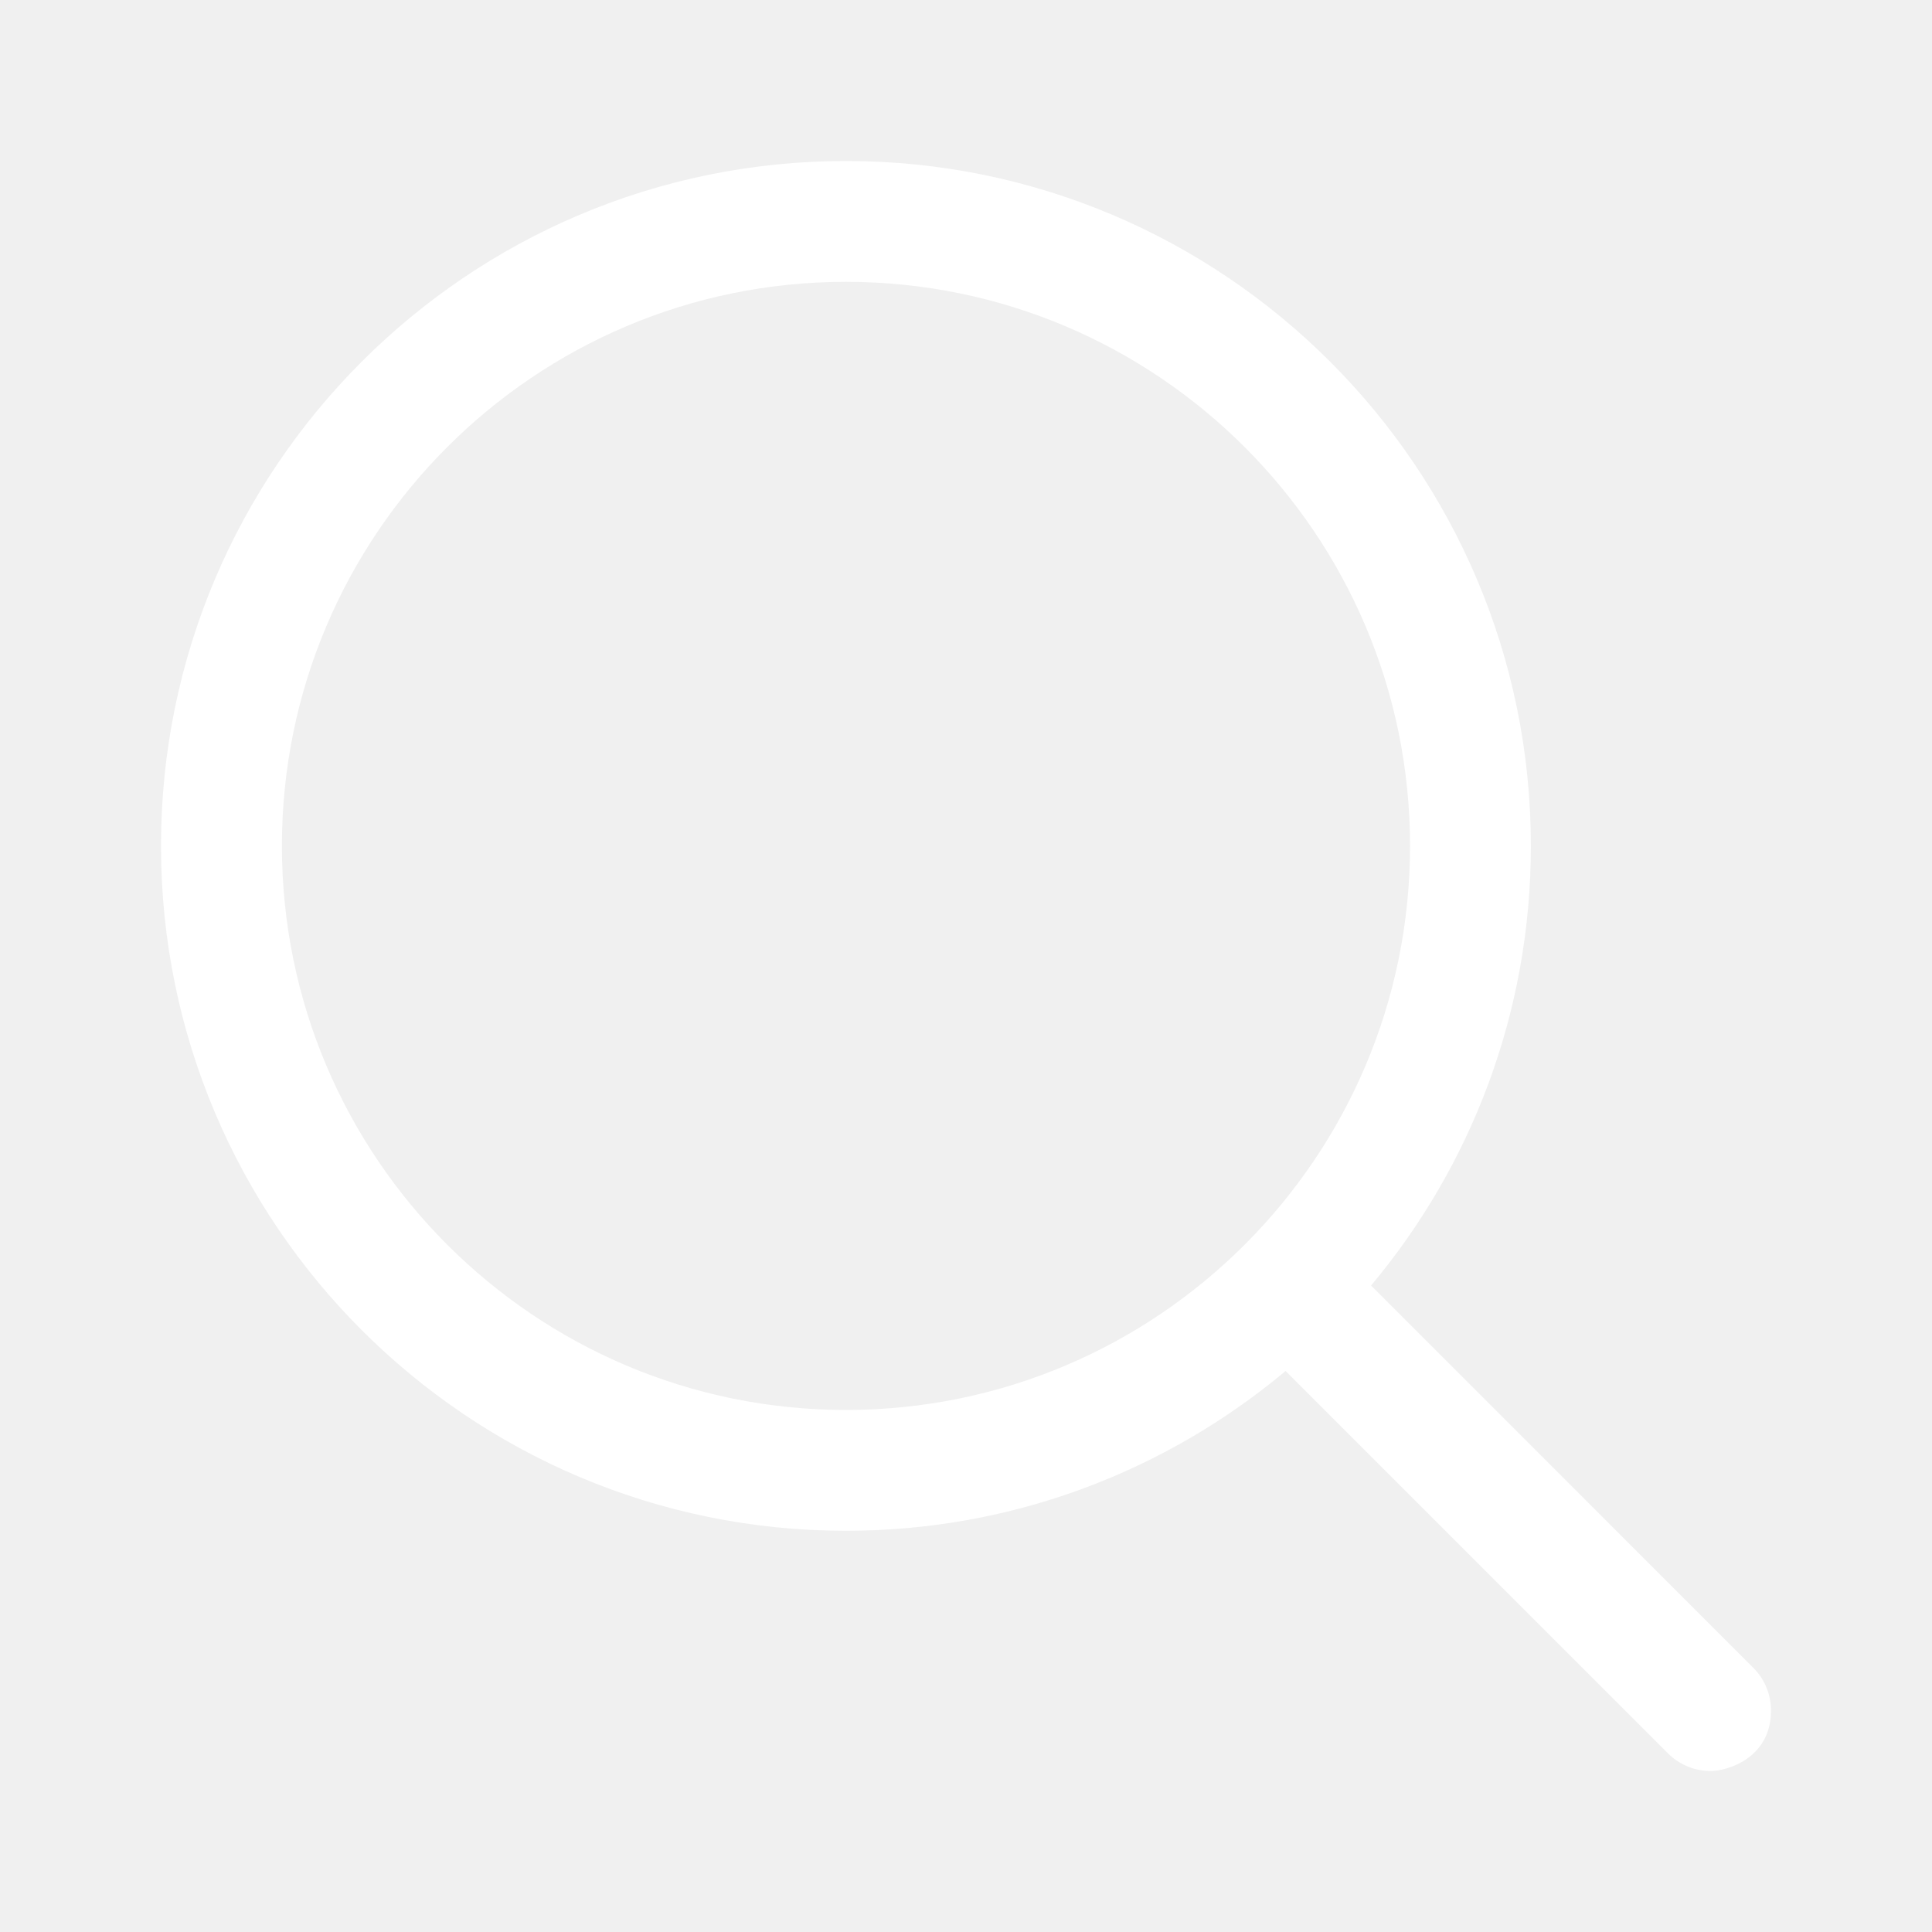
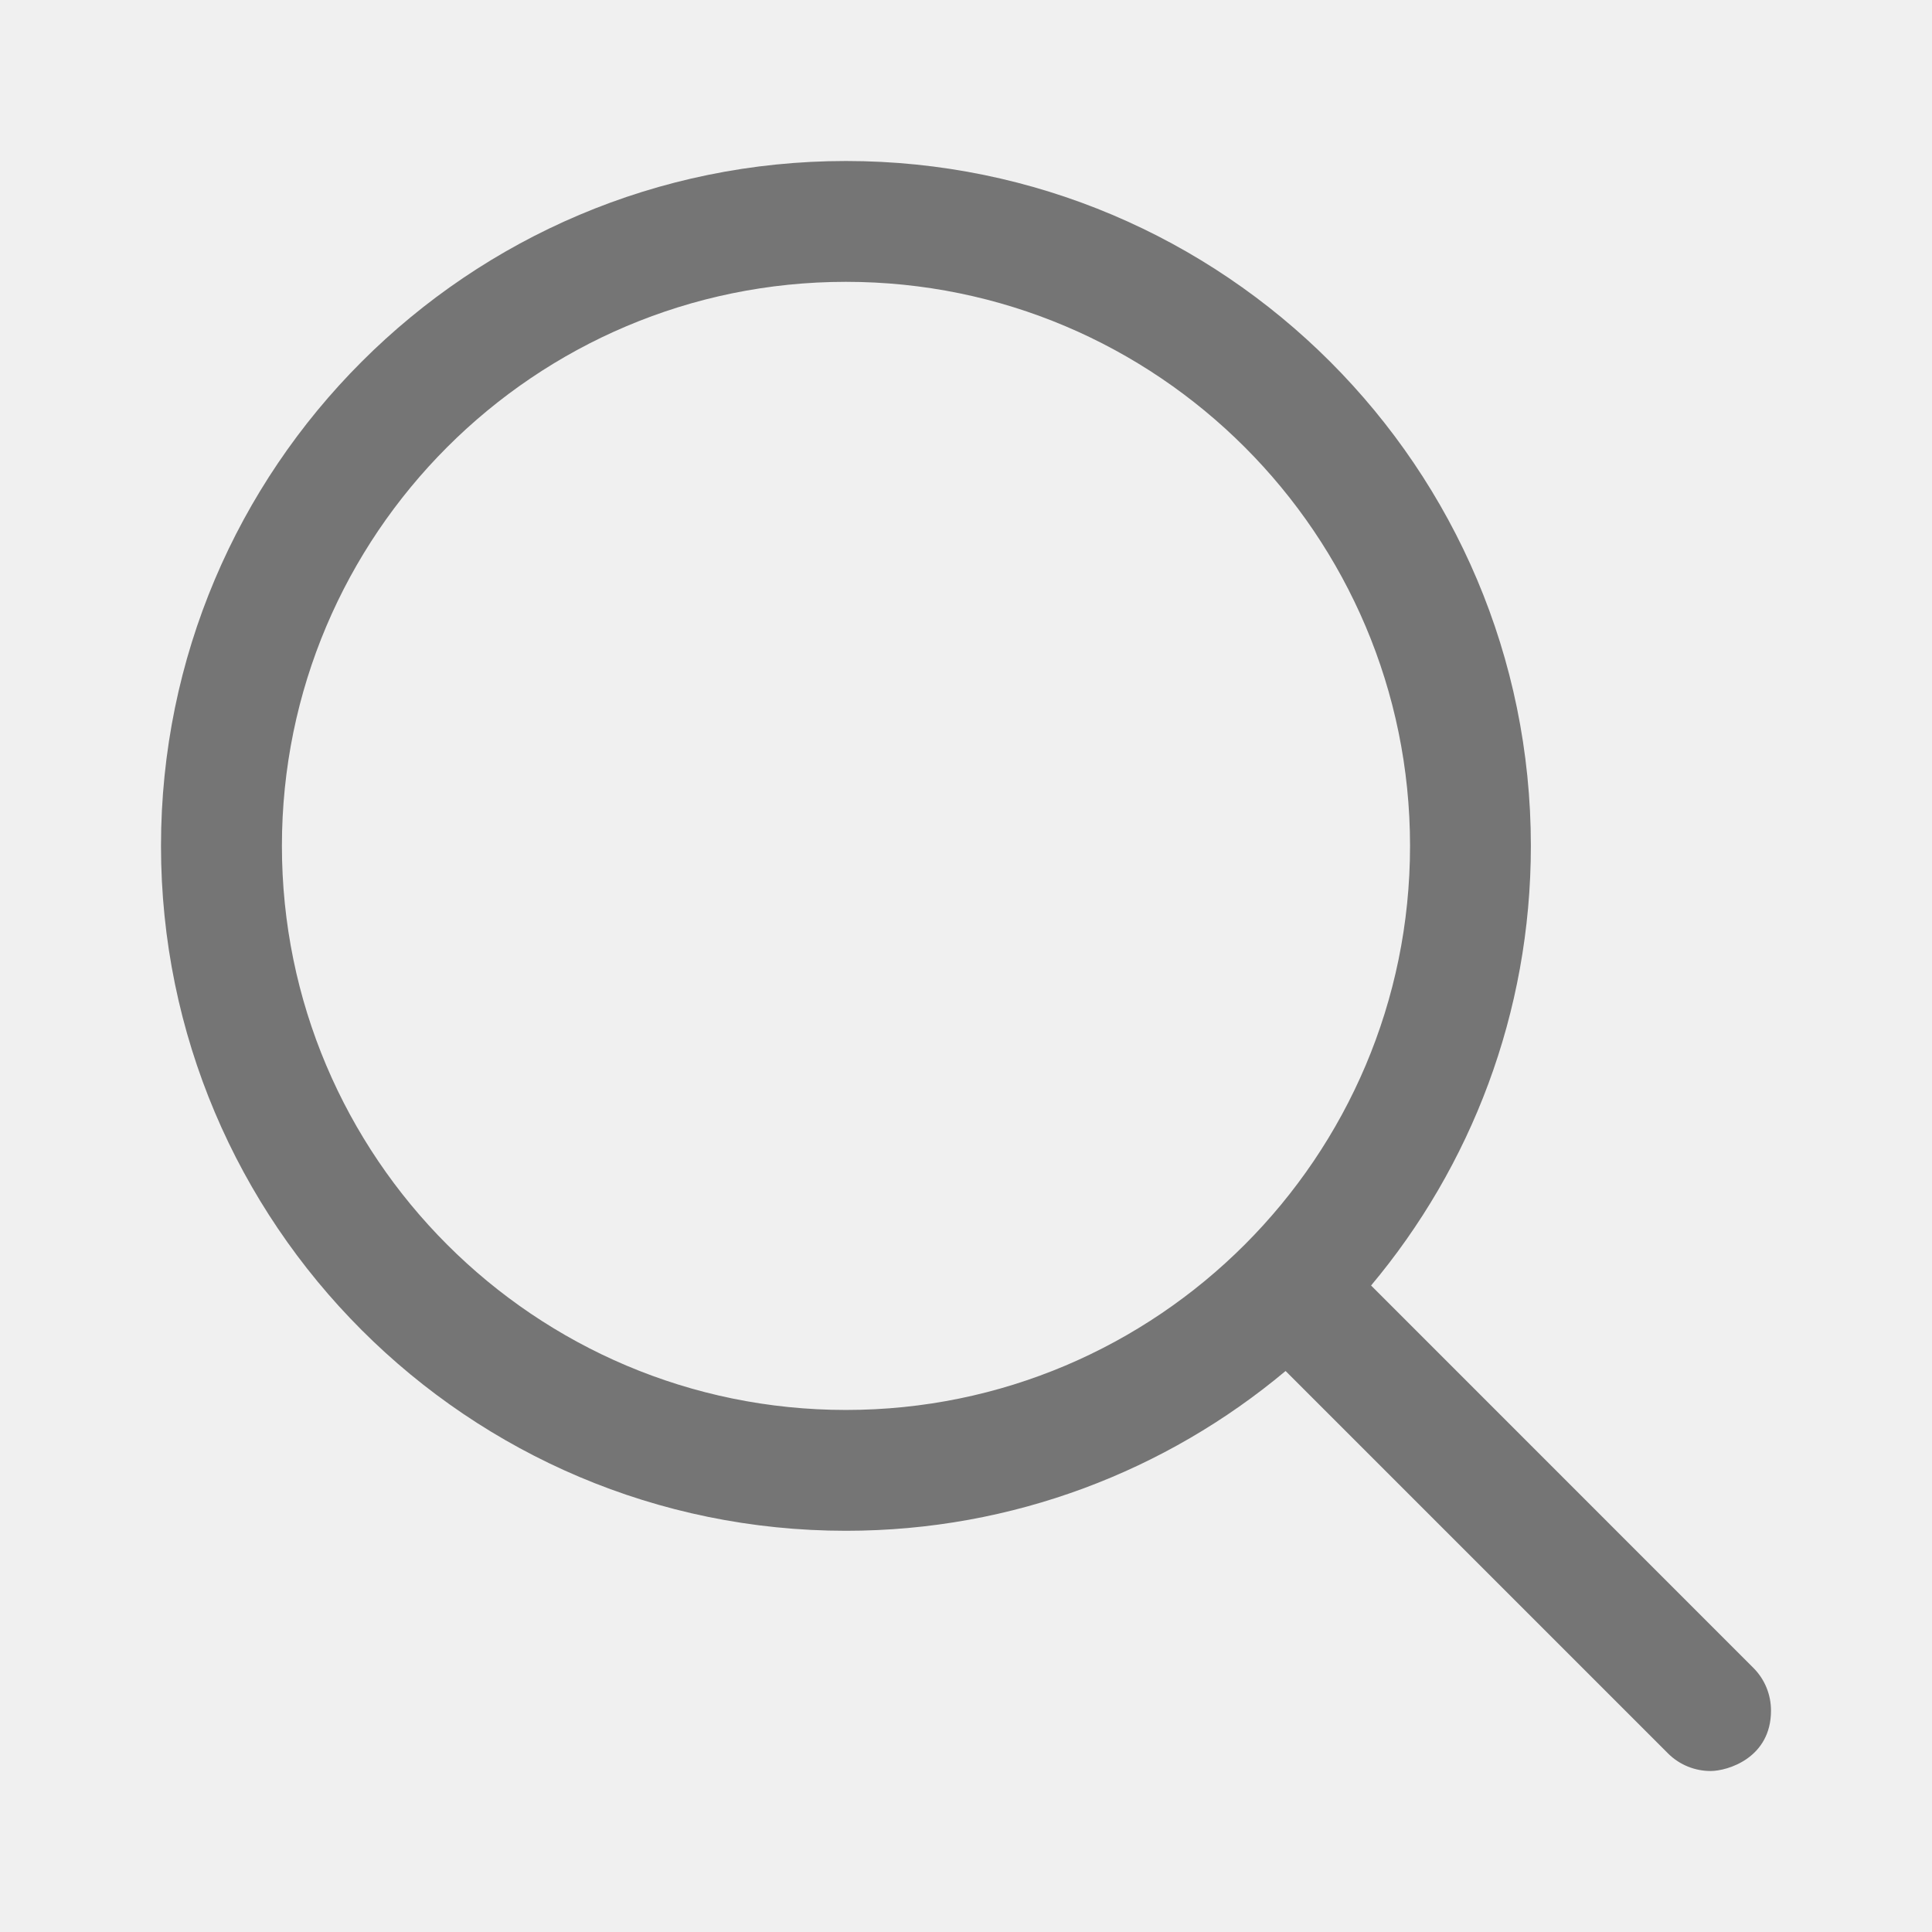
<svg xmlns="http://www.w3.org/2000/svg" clip-rule="evenodd" fill-rule="evenodd" stroke-linejoin="round" stroke-miterlimit="2" viewBox="0 0 24 24">
-   <path d="m15.97 17.031c-1.479 1.238-3.384 1.985-5.461 1.985-4.697 0-8.509-3.812-8.509-8.508s3.812-8.508 8.509-8.508c4.695 0 8.508 3.812 8.508 8.508 0 2.078-.747 3.984-1.985 5.461l4.749 4.75c.146.146.219.338.219.531 0 .587-.537.75-.75.75-.192 0-.384-.073-.531-.22zm-5.461-13.53c-3.868 0-7.007 3.14-7.007 7.007s3.139 7.007 7.007 7.007c3.866 0 7.007-3.14 7.007-7.007s-3.141-7.007-7.007-7.007z" fill="#fff" fill-rule="nonzero" />
+   <path d="m15.97 17.031c-1.479 1.238-3.384 1.985-5.461 1.985-4.697 0-8.509-3.812-8.509-8.508s3.812-8.508 8.509-8.508c4.695 0 8.508 3.812 8.508 8.508 0 2.078-.747 3.984-1.985 5.461l4.749 4.75c.146.146.219.338.219.531 0 .587-.537.75-.75.75-.192 0-.384-.073-.531-.22zm-5.461-13.53c-3.868 0-7.007 3.14-7.007 7.007s3.139 7.007 7.007 7.007c3.866 0 7.007-3.14 7.007-7.007s-3.141-7.007-7.007-7.007z" fill="#757575" fill-rule="nonzero" />
</svg>
